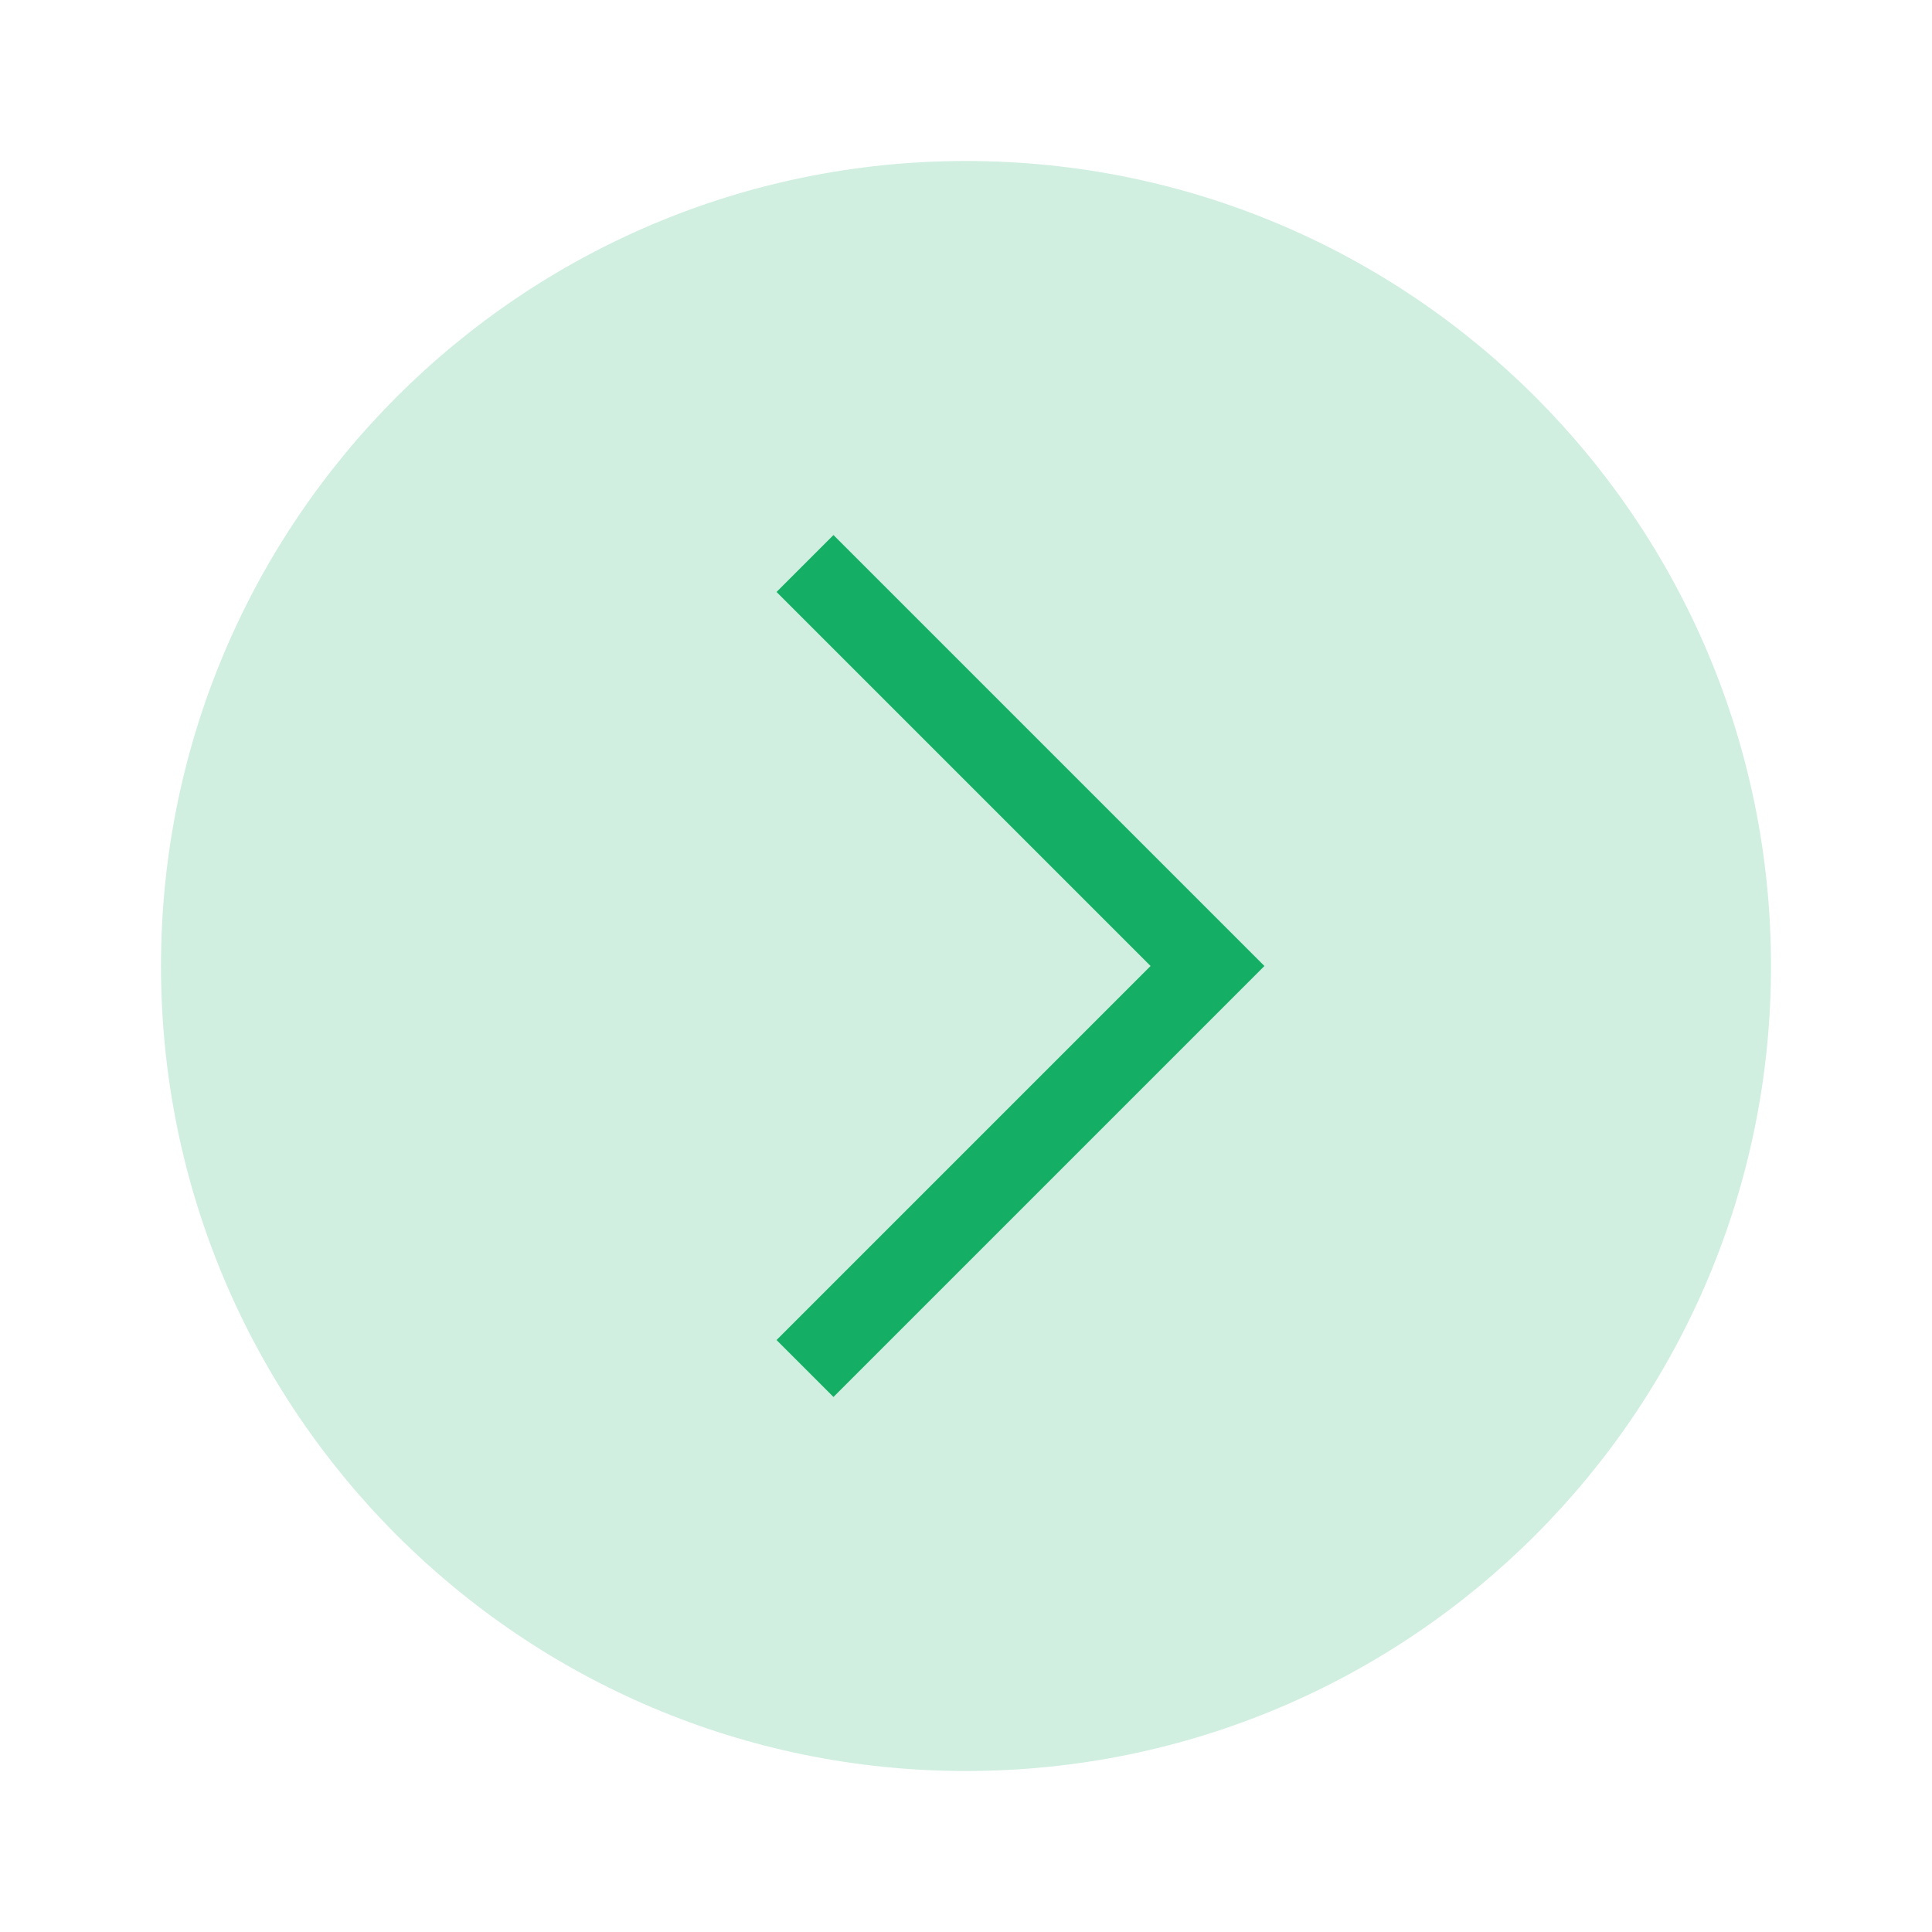
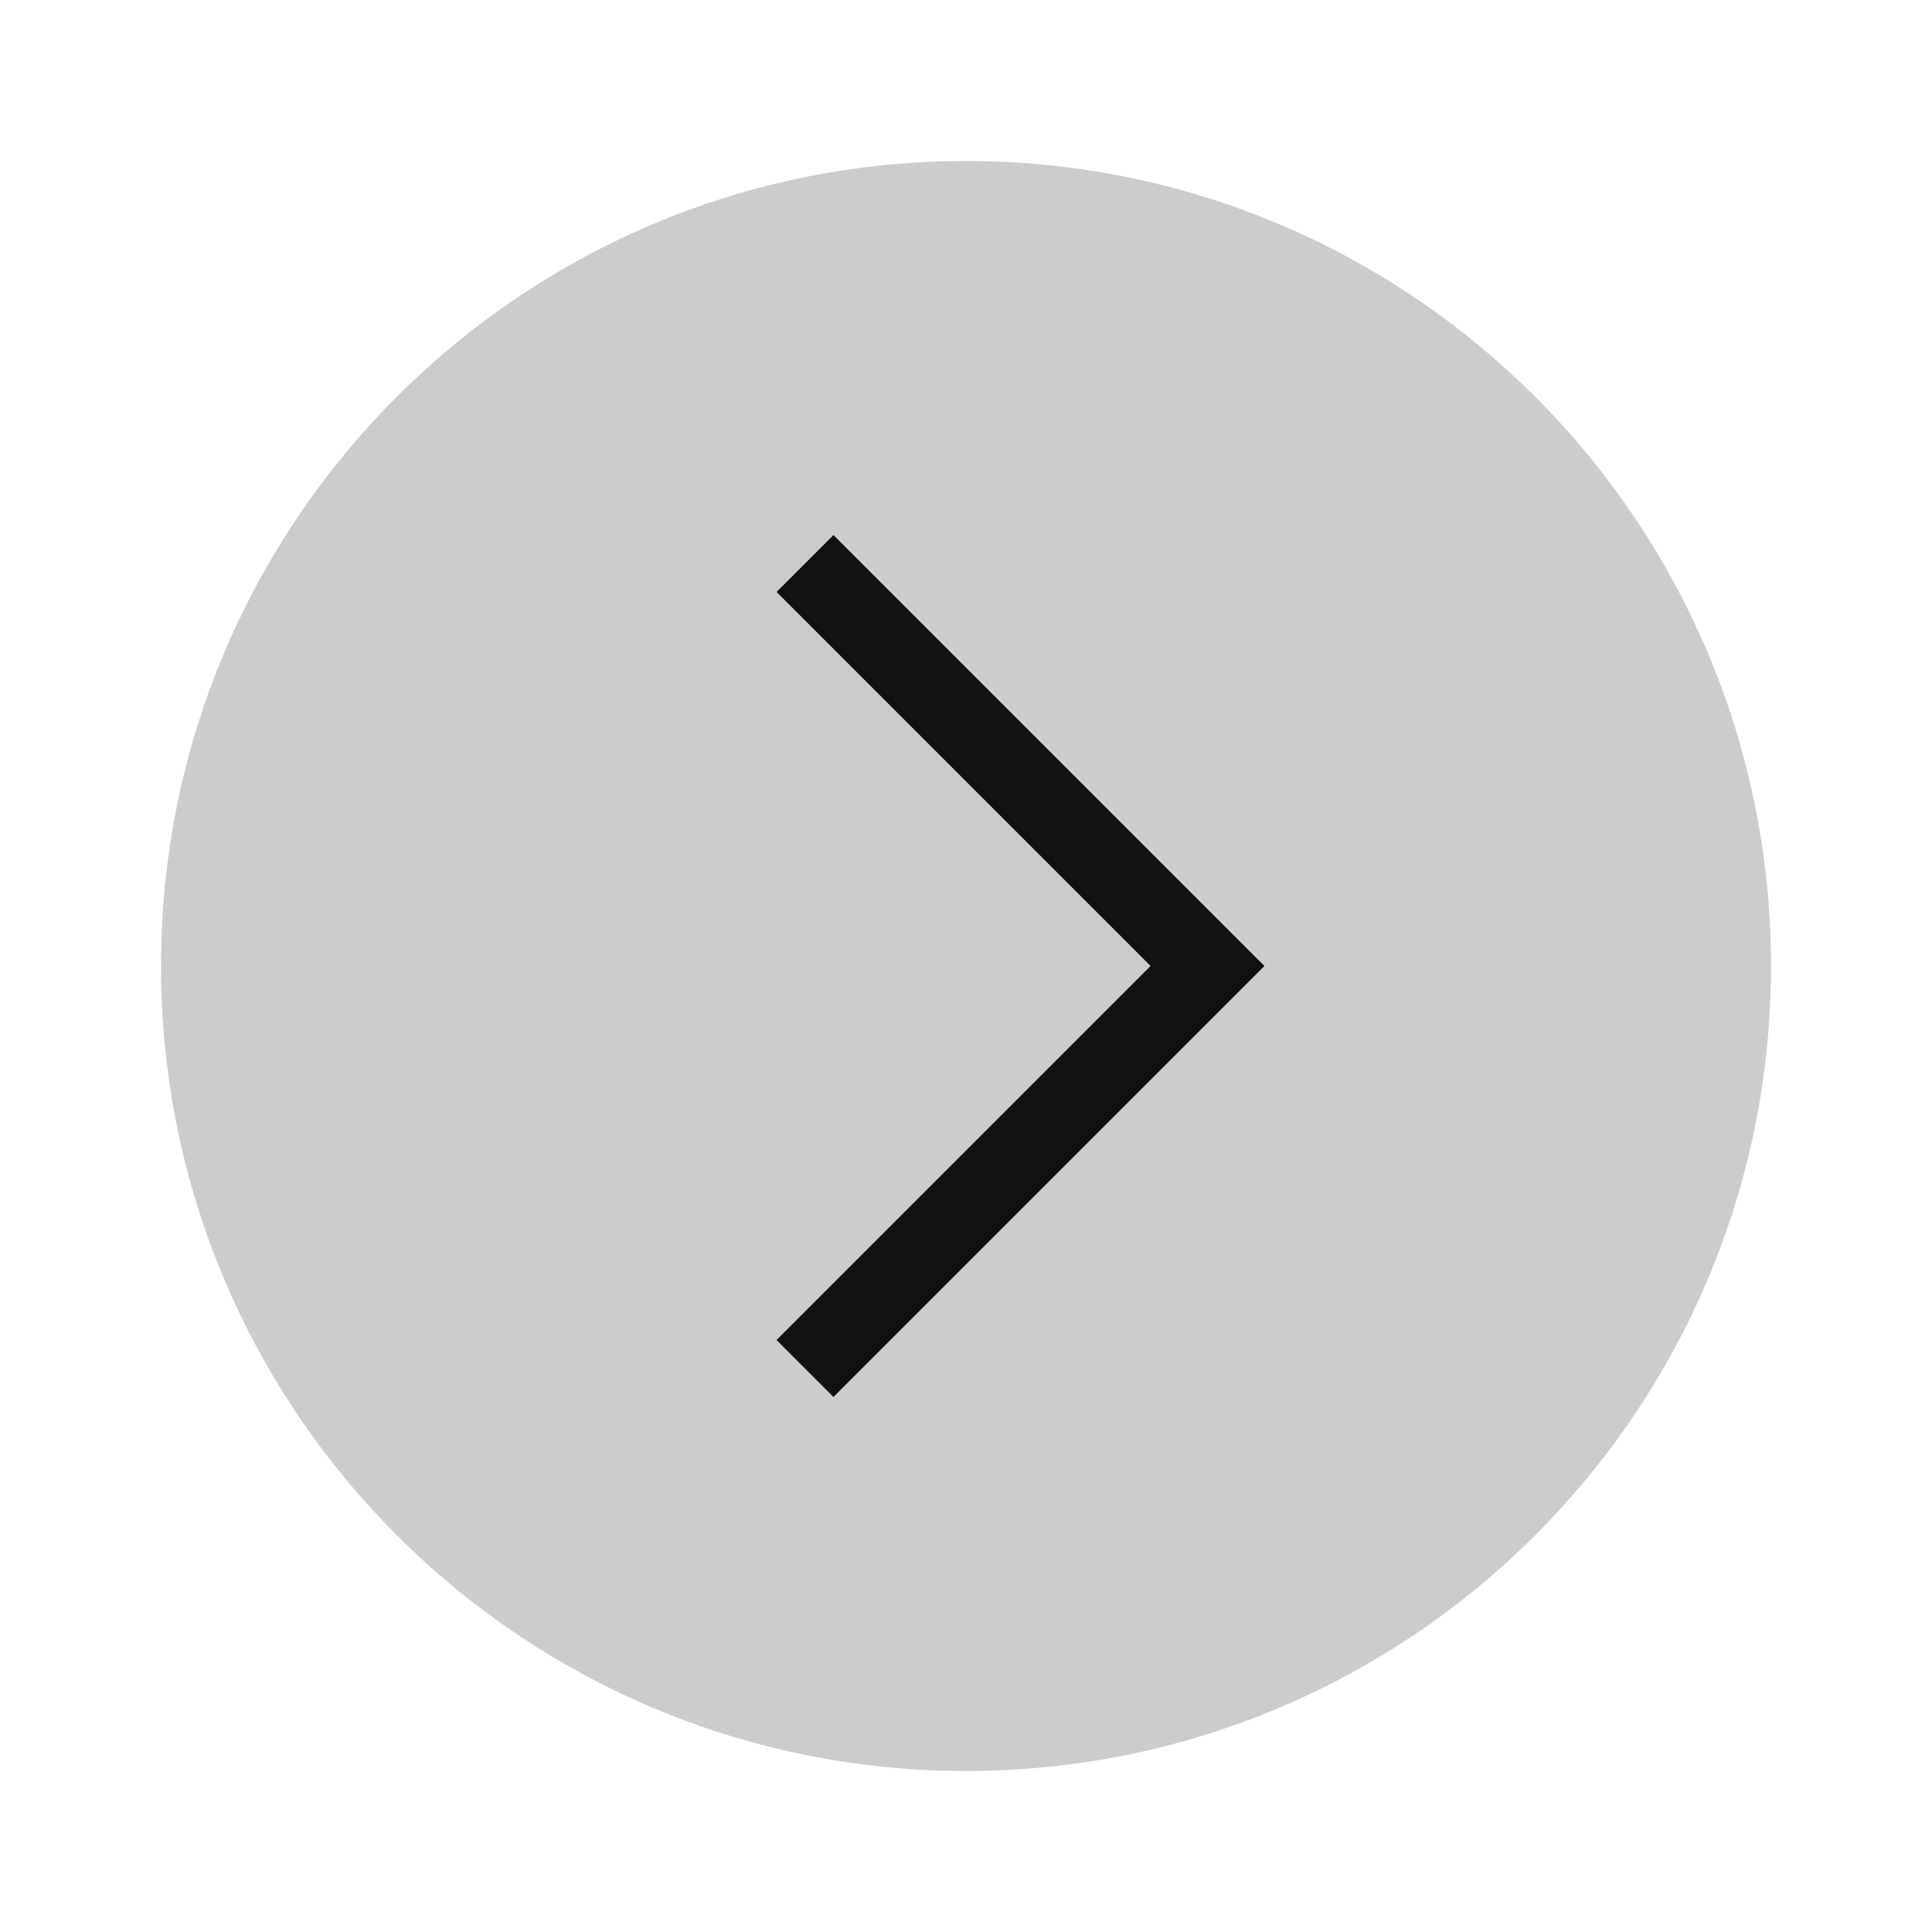
<svg xmlns="http://www.w3.org/2000/svg" width="24" height="24" viewBox="0 0 24 24" fill="none">
-   <circle opacity="0.2" cx="12" cy="12" r="10" fill="#14AF64" />
-   <path d="M10 17L15 12L10 7" stroke="#14AF64" />
+   <circle opacity="0.2" cx="12" cy="12" r="10" fill="black" />
+   <path d="M10 17L15 12L10 7" stroke="#111111" />
</svg>
